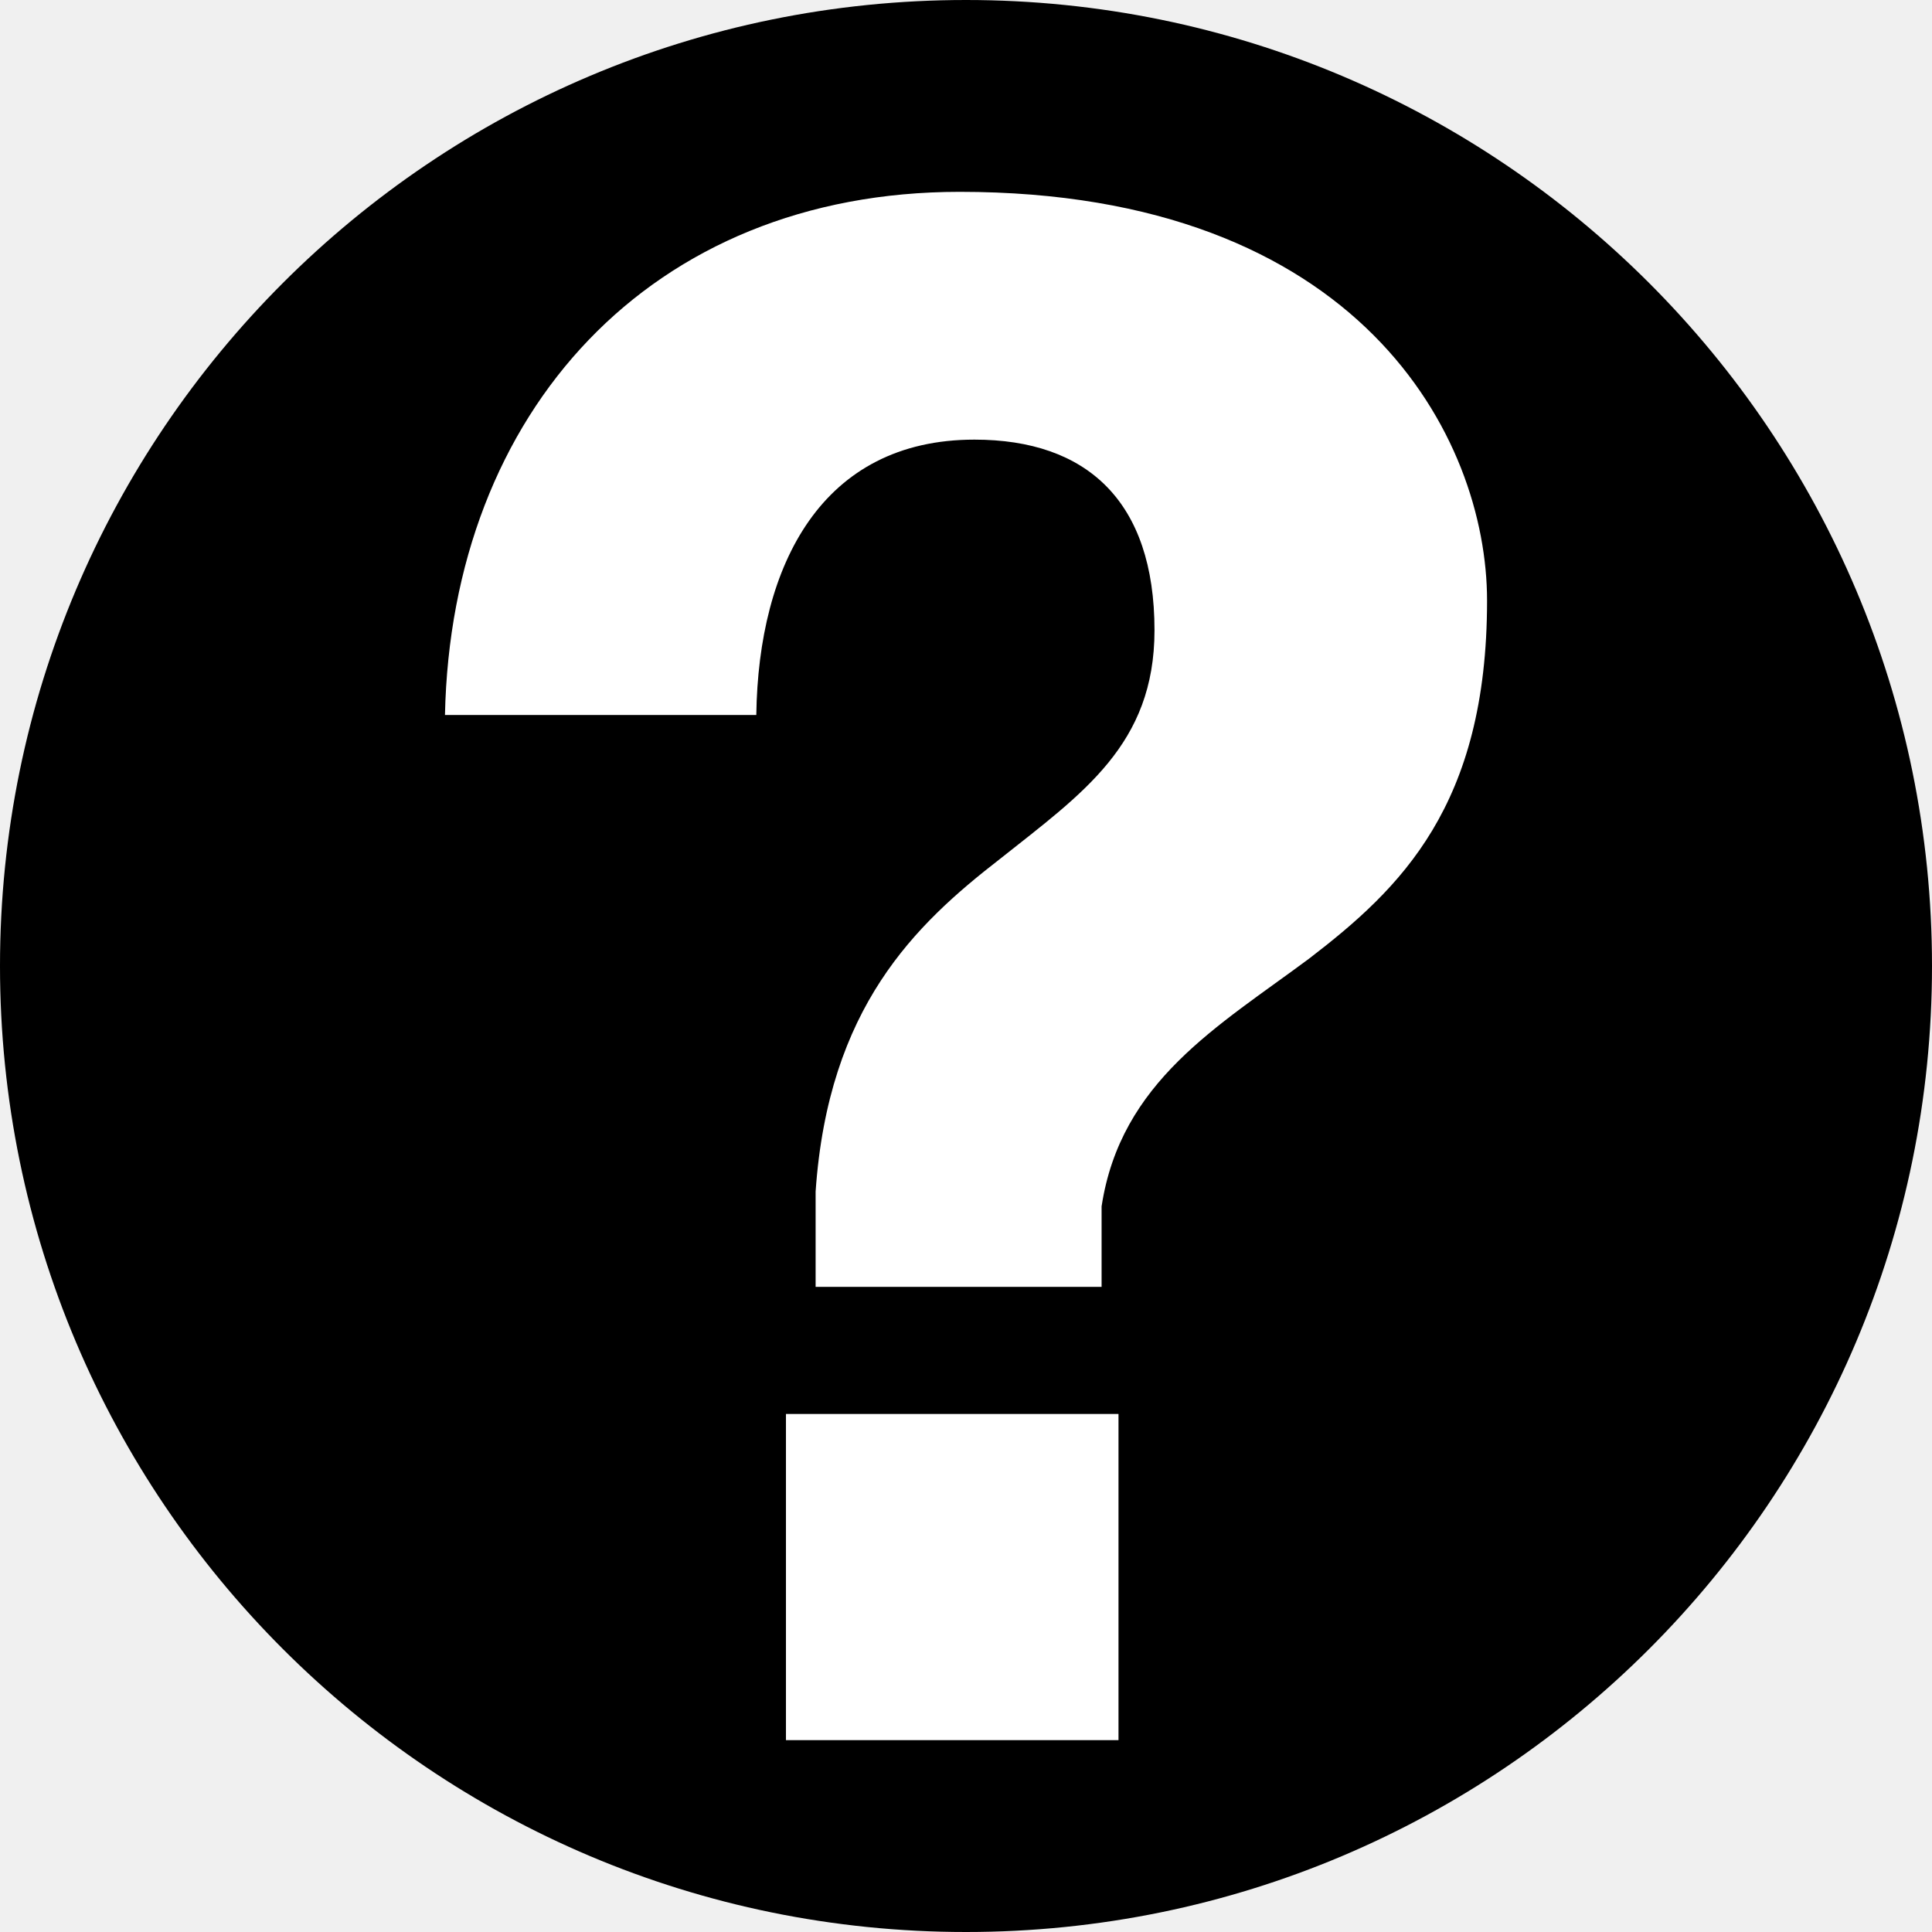
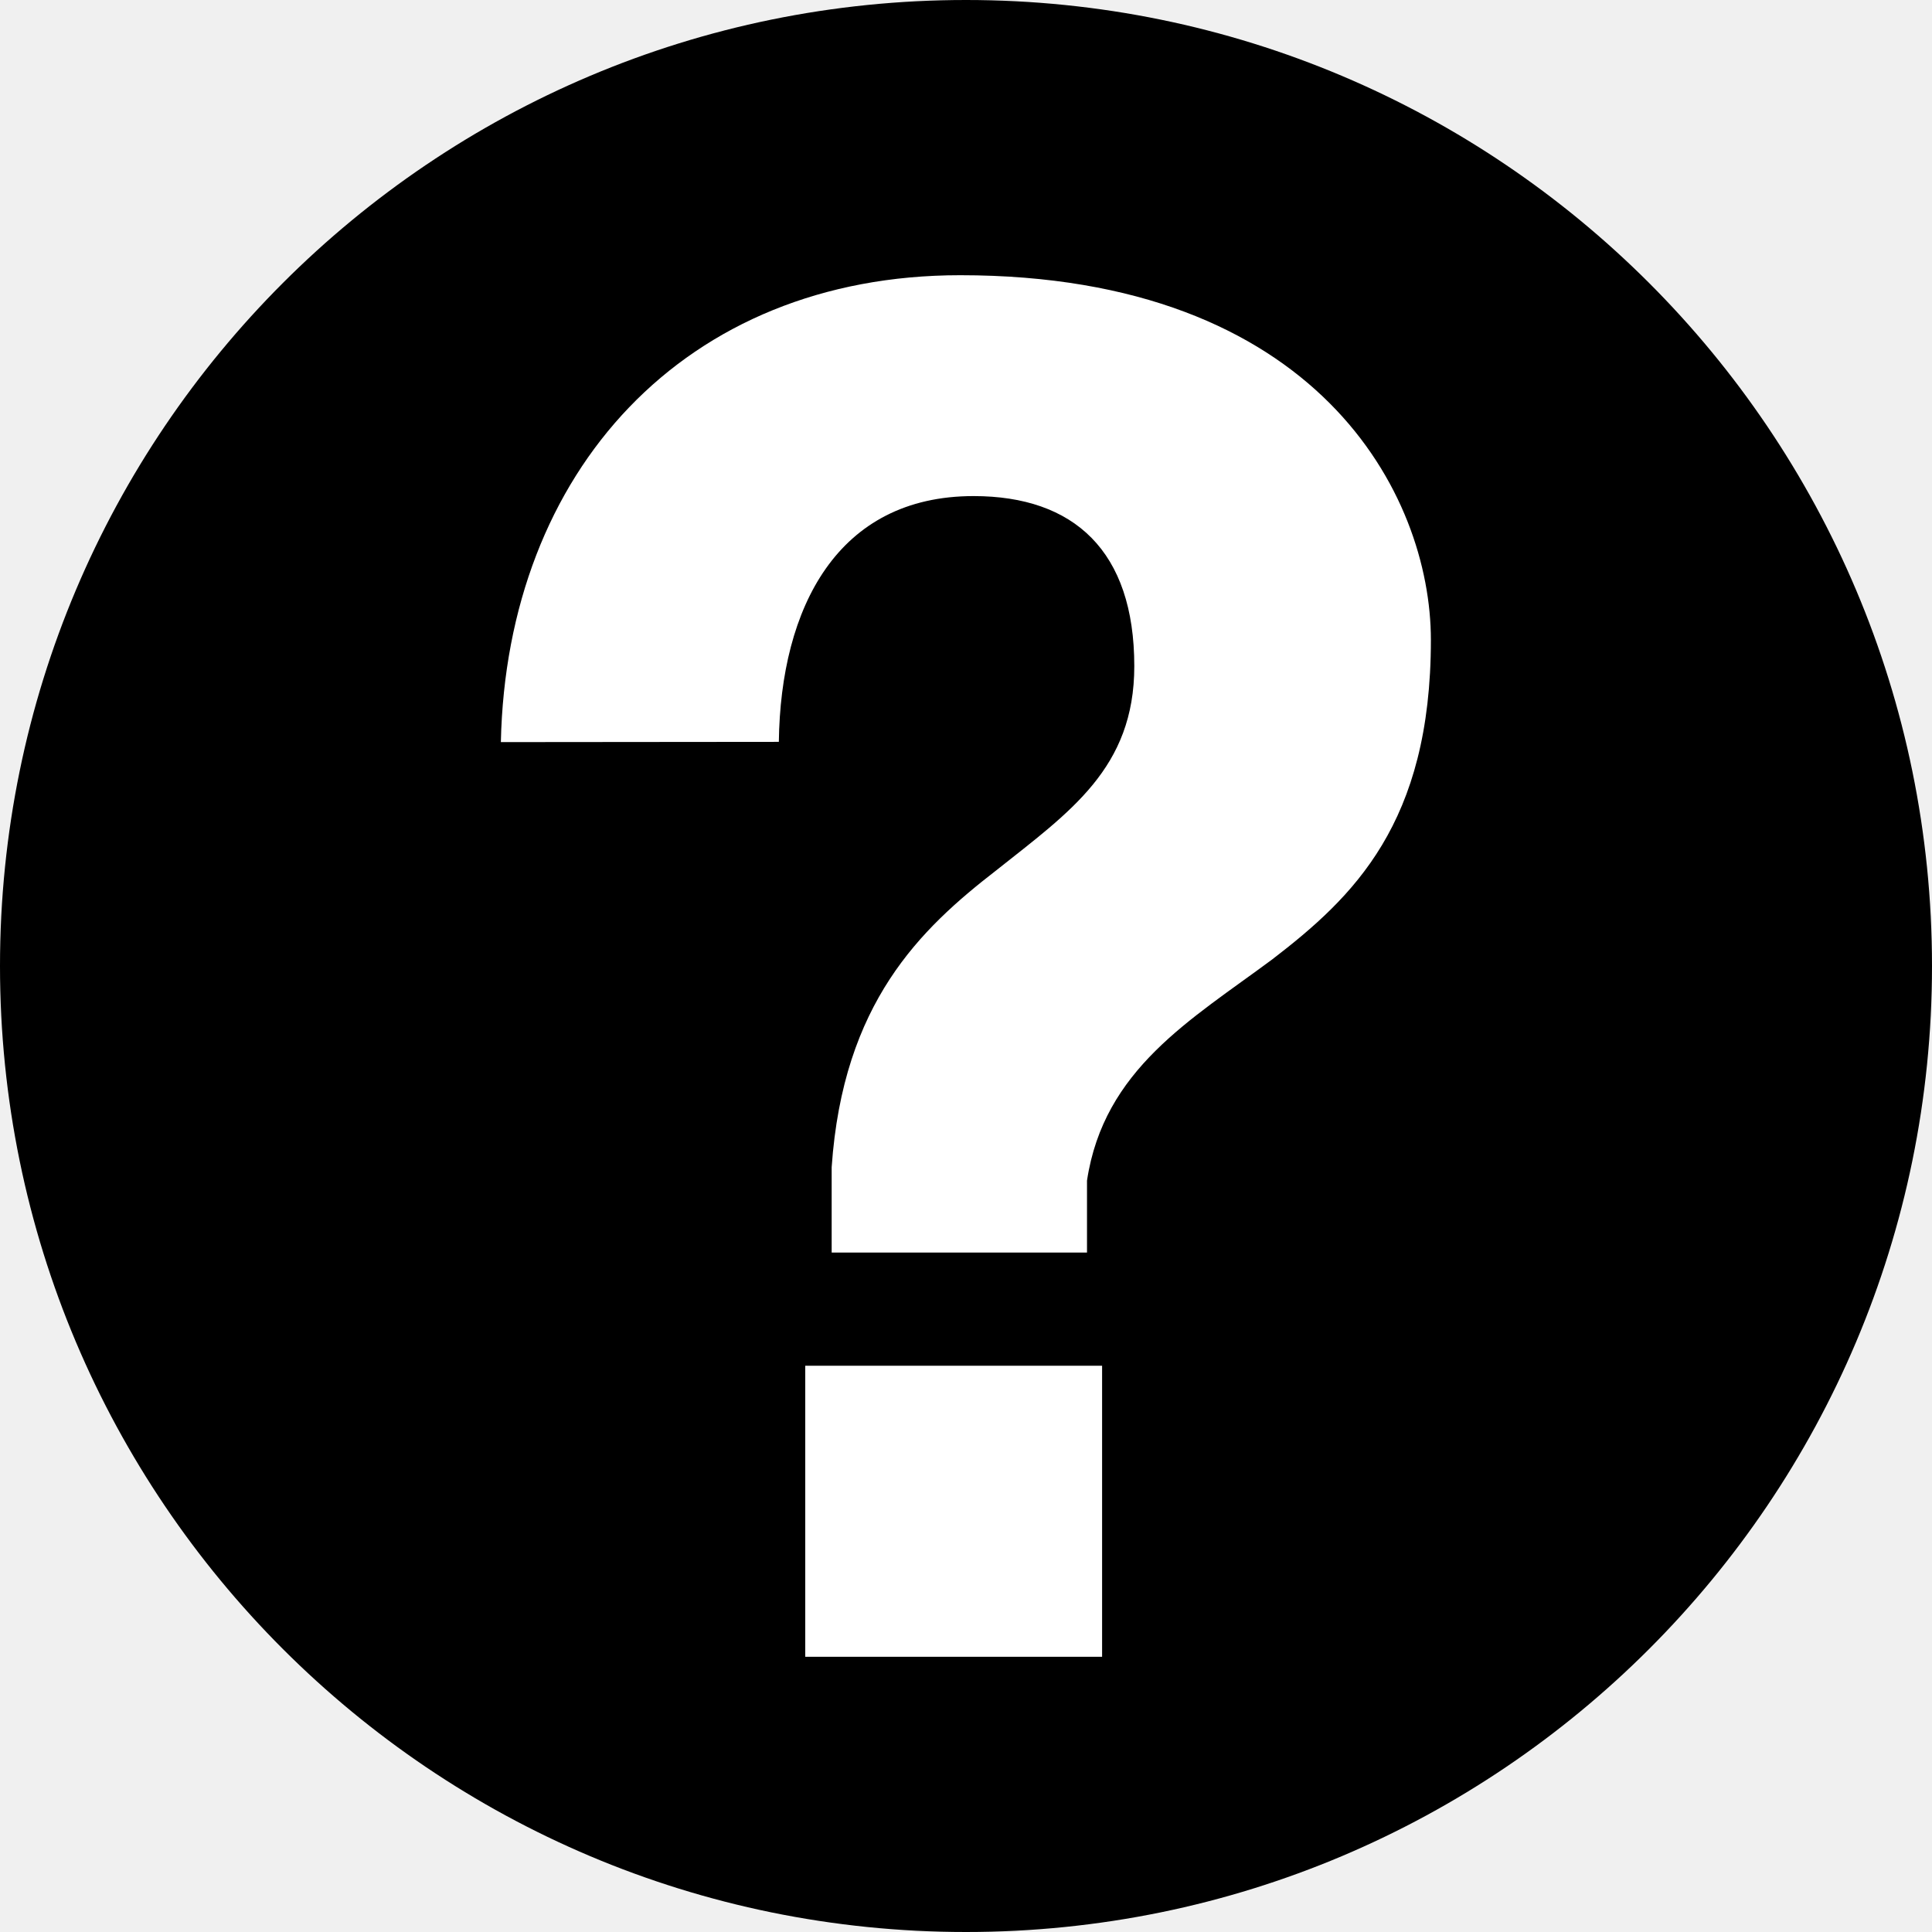
<svg xmlns="http://www.w3.org/2000/svg" version="1.1" id="レイヤー_1" x="0px" y="0px" viewBox="0 0 768 768" style="enable-background:new 0 0 768 768;" xml:space="preserve">
  <style type="text/css">
	.st0{fill:#FFFFFF;}
</style>
  <circle cx="384" cy="384" r="384" />
  <g>
    <g>
-       <path class="st0" d="M176.88,284.23c2.53-120.4,81.67-207.97,204.6-207.97c159.13,0,209.65,97.67,209.65,162.5    c0,81.67-34.52,114.51-70.72,142.29c-36.21,26.94-74.94,48.83-82.51,98.51v31.99H324.22v-37.89    c5.05-73.25,39.57-106.09,73.25-132.19c32.84-26.1,61.46-45.47,61.46-90.93c0-51.36-26.94-75.78-71.57-75.78    c-60.62,0-85.88,49.68-86.72,109.46H176.88z M312.43,562.08h132.19v129.66H312.43V562.08z" />
+       <path class="st0" d="M199.1,295c2.3-107.5,72.9-185.6,182.6-185.6c142,0,187.1,87.2,187.1,145c0,72.9-30.8,102.2-63.1,127    c-32.3,24-66.9,43.6-73.6,87.9v28.6H330.6V464c4.5-65.4,35.3-94.7,65.4-118c29.3-23.3,54.9-40.6,54.9-81.2    c0-45.8-24-67.6-63.9-67.6c-54.1,0-76.7,44.3-77.4,97.7L199.1,295L199.1,295z M320.1,542.9h118v115.7h-118V542.9z" />
    </g>
  </g>
</svg>
